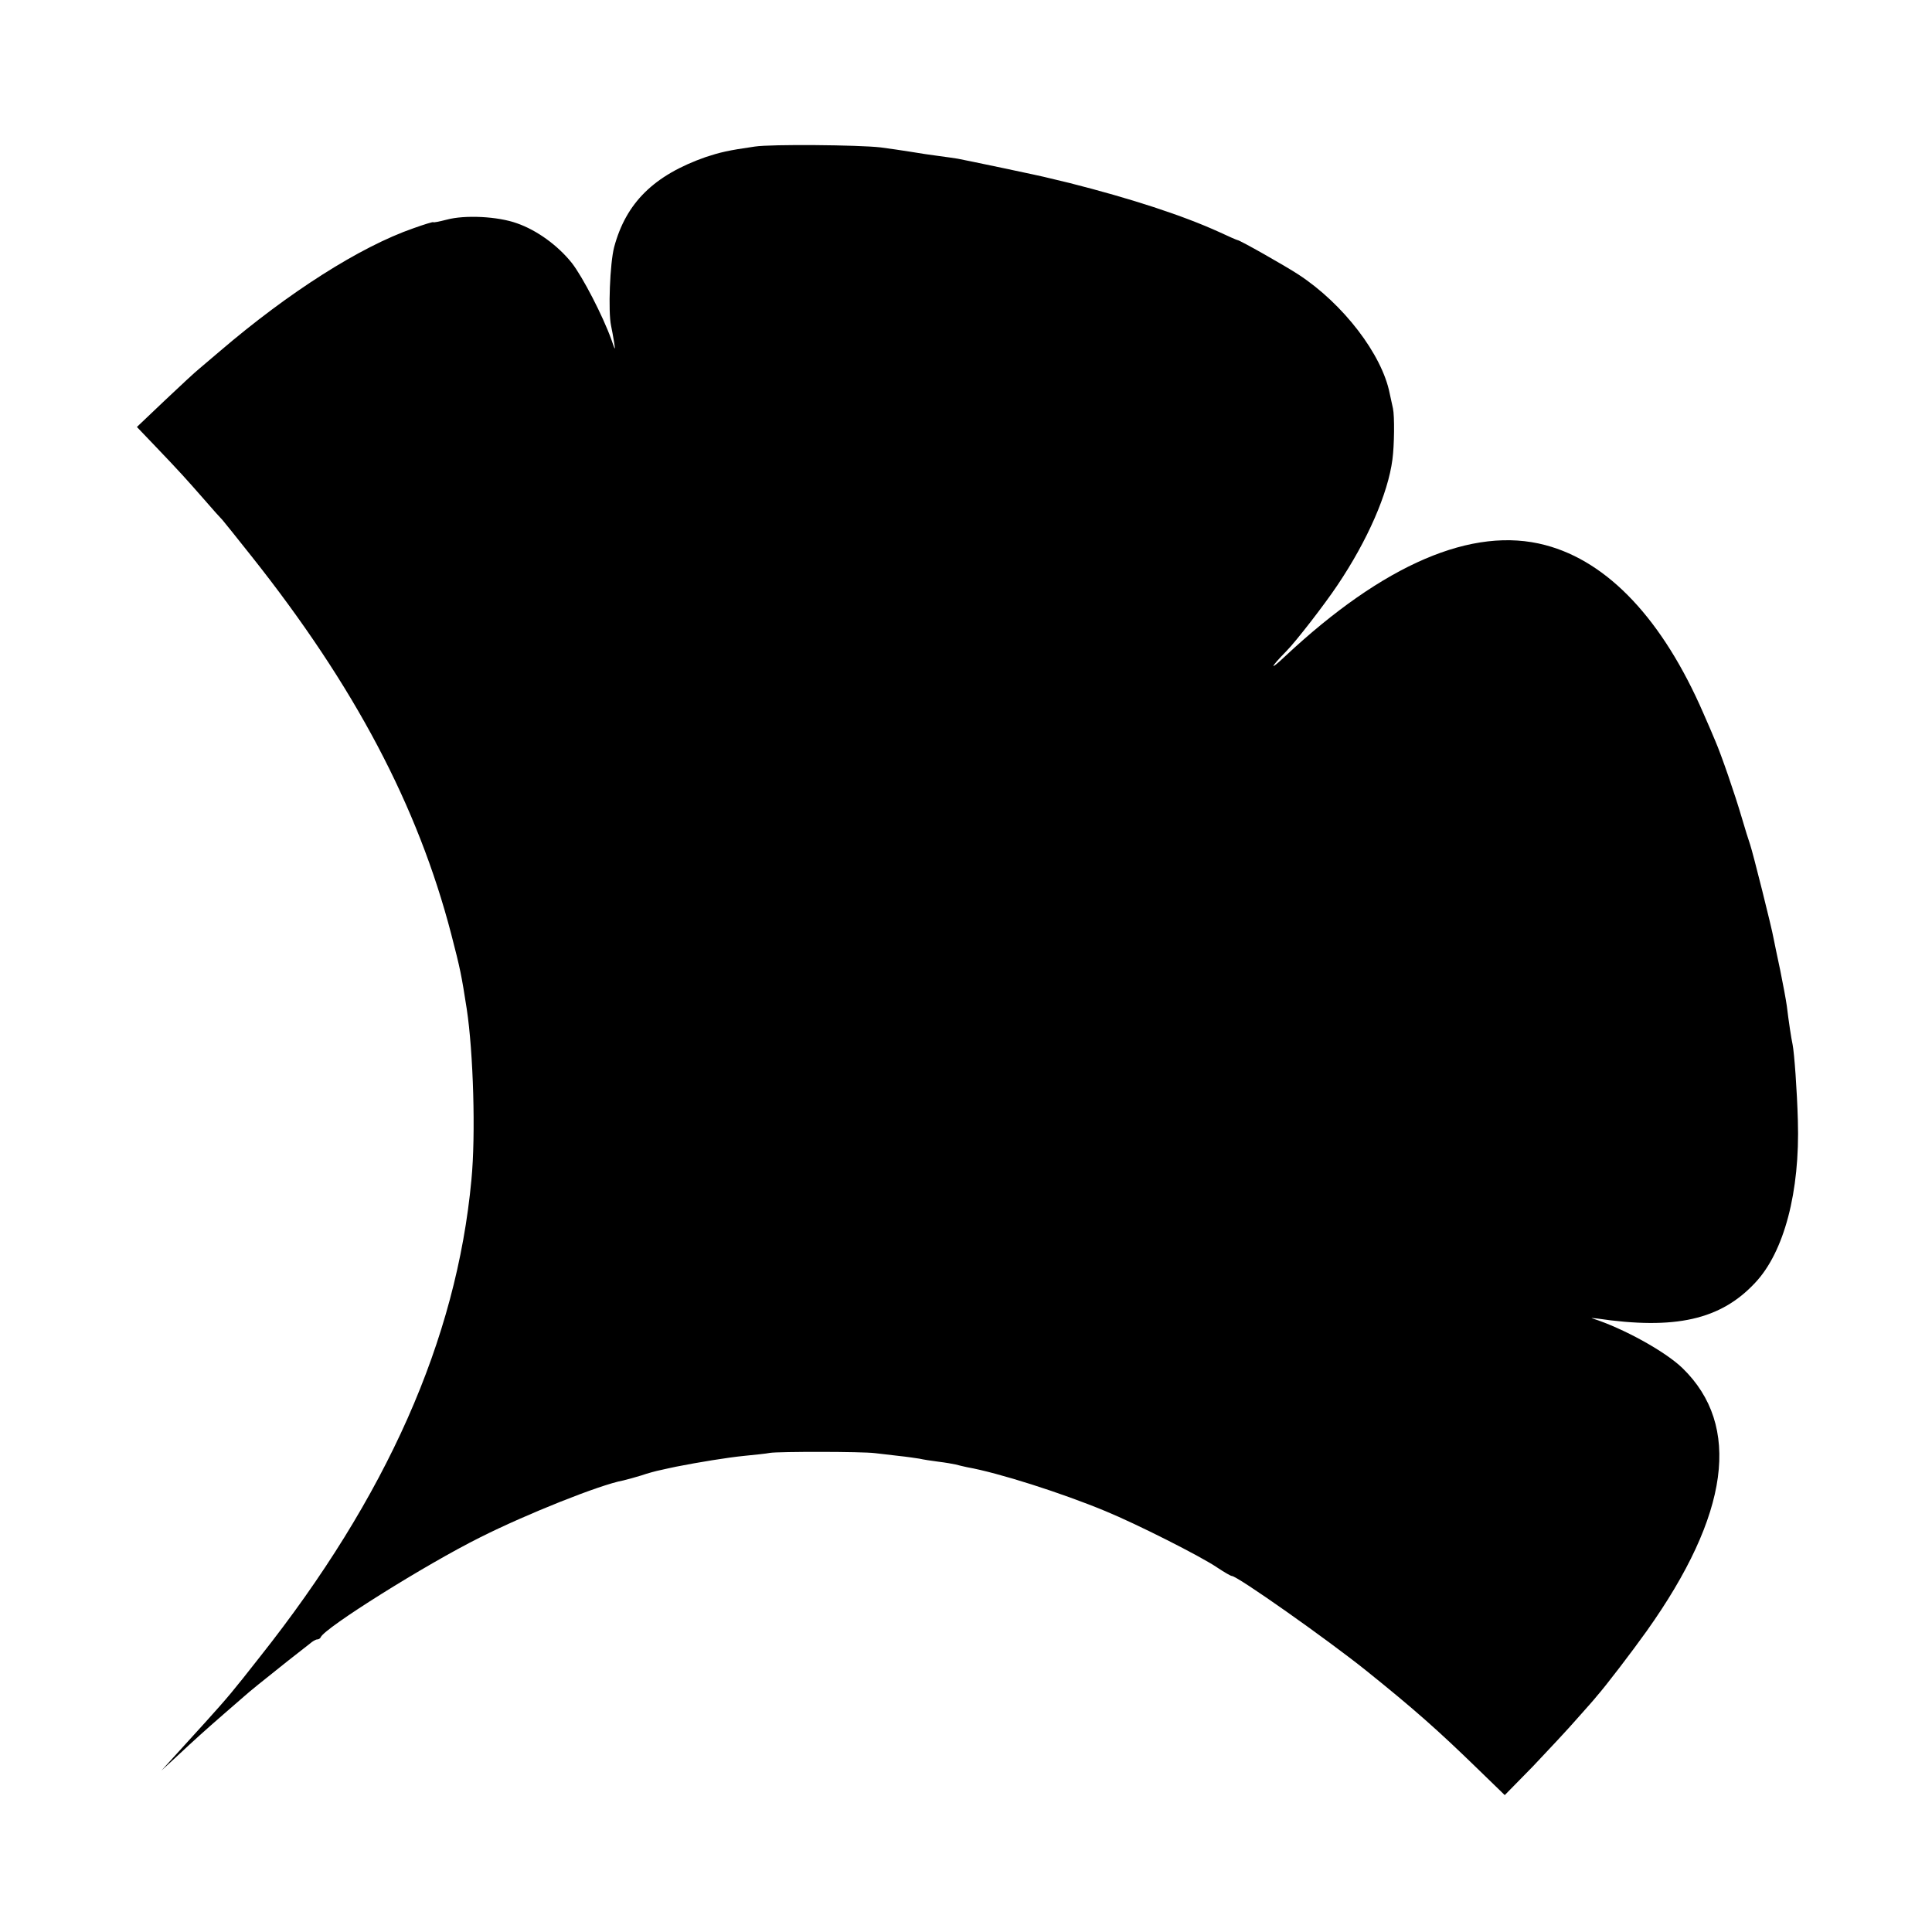
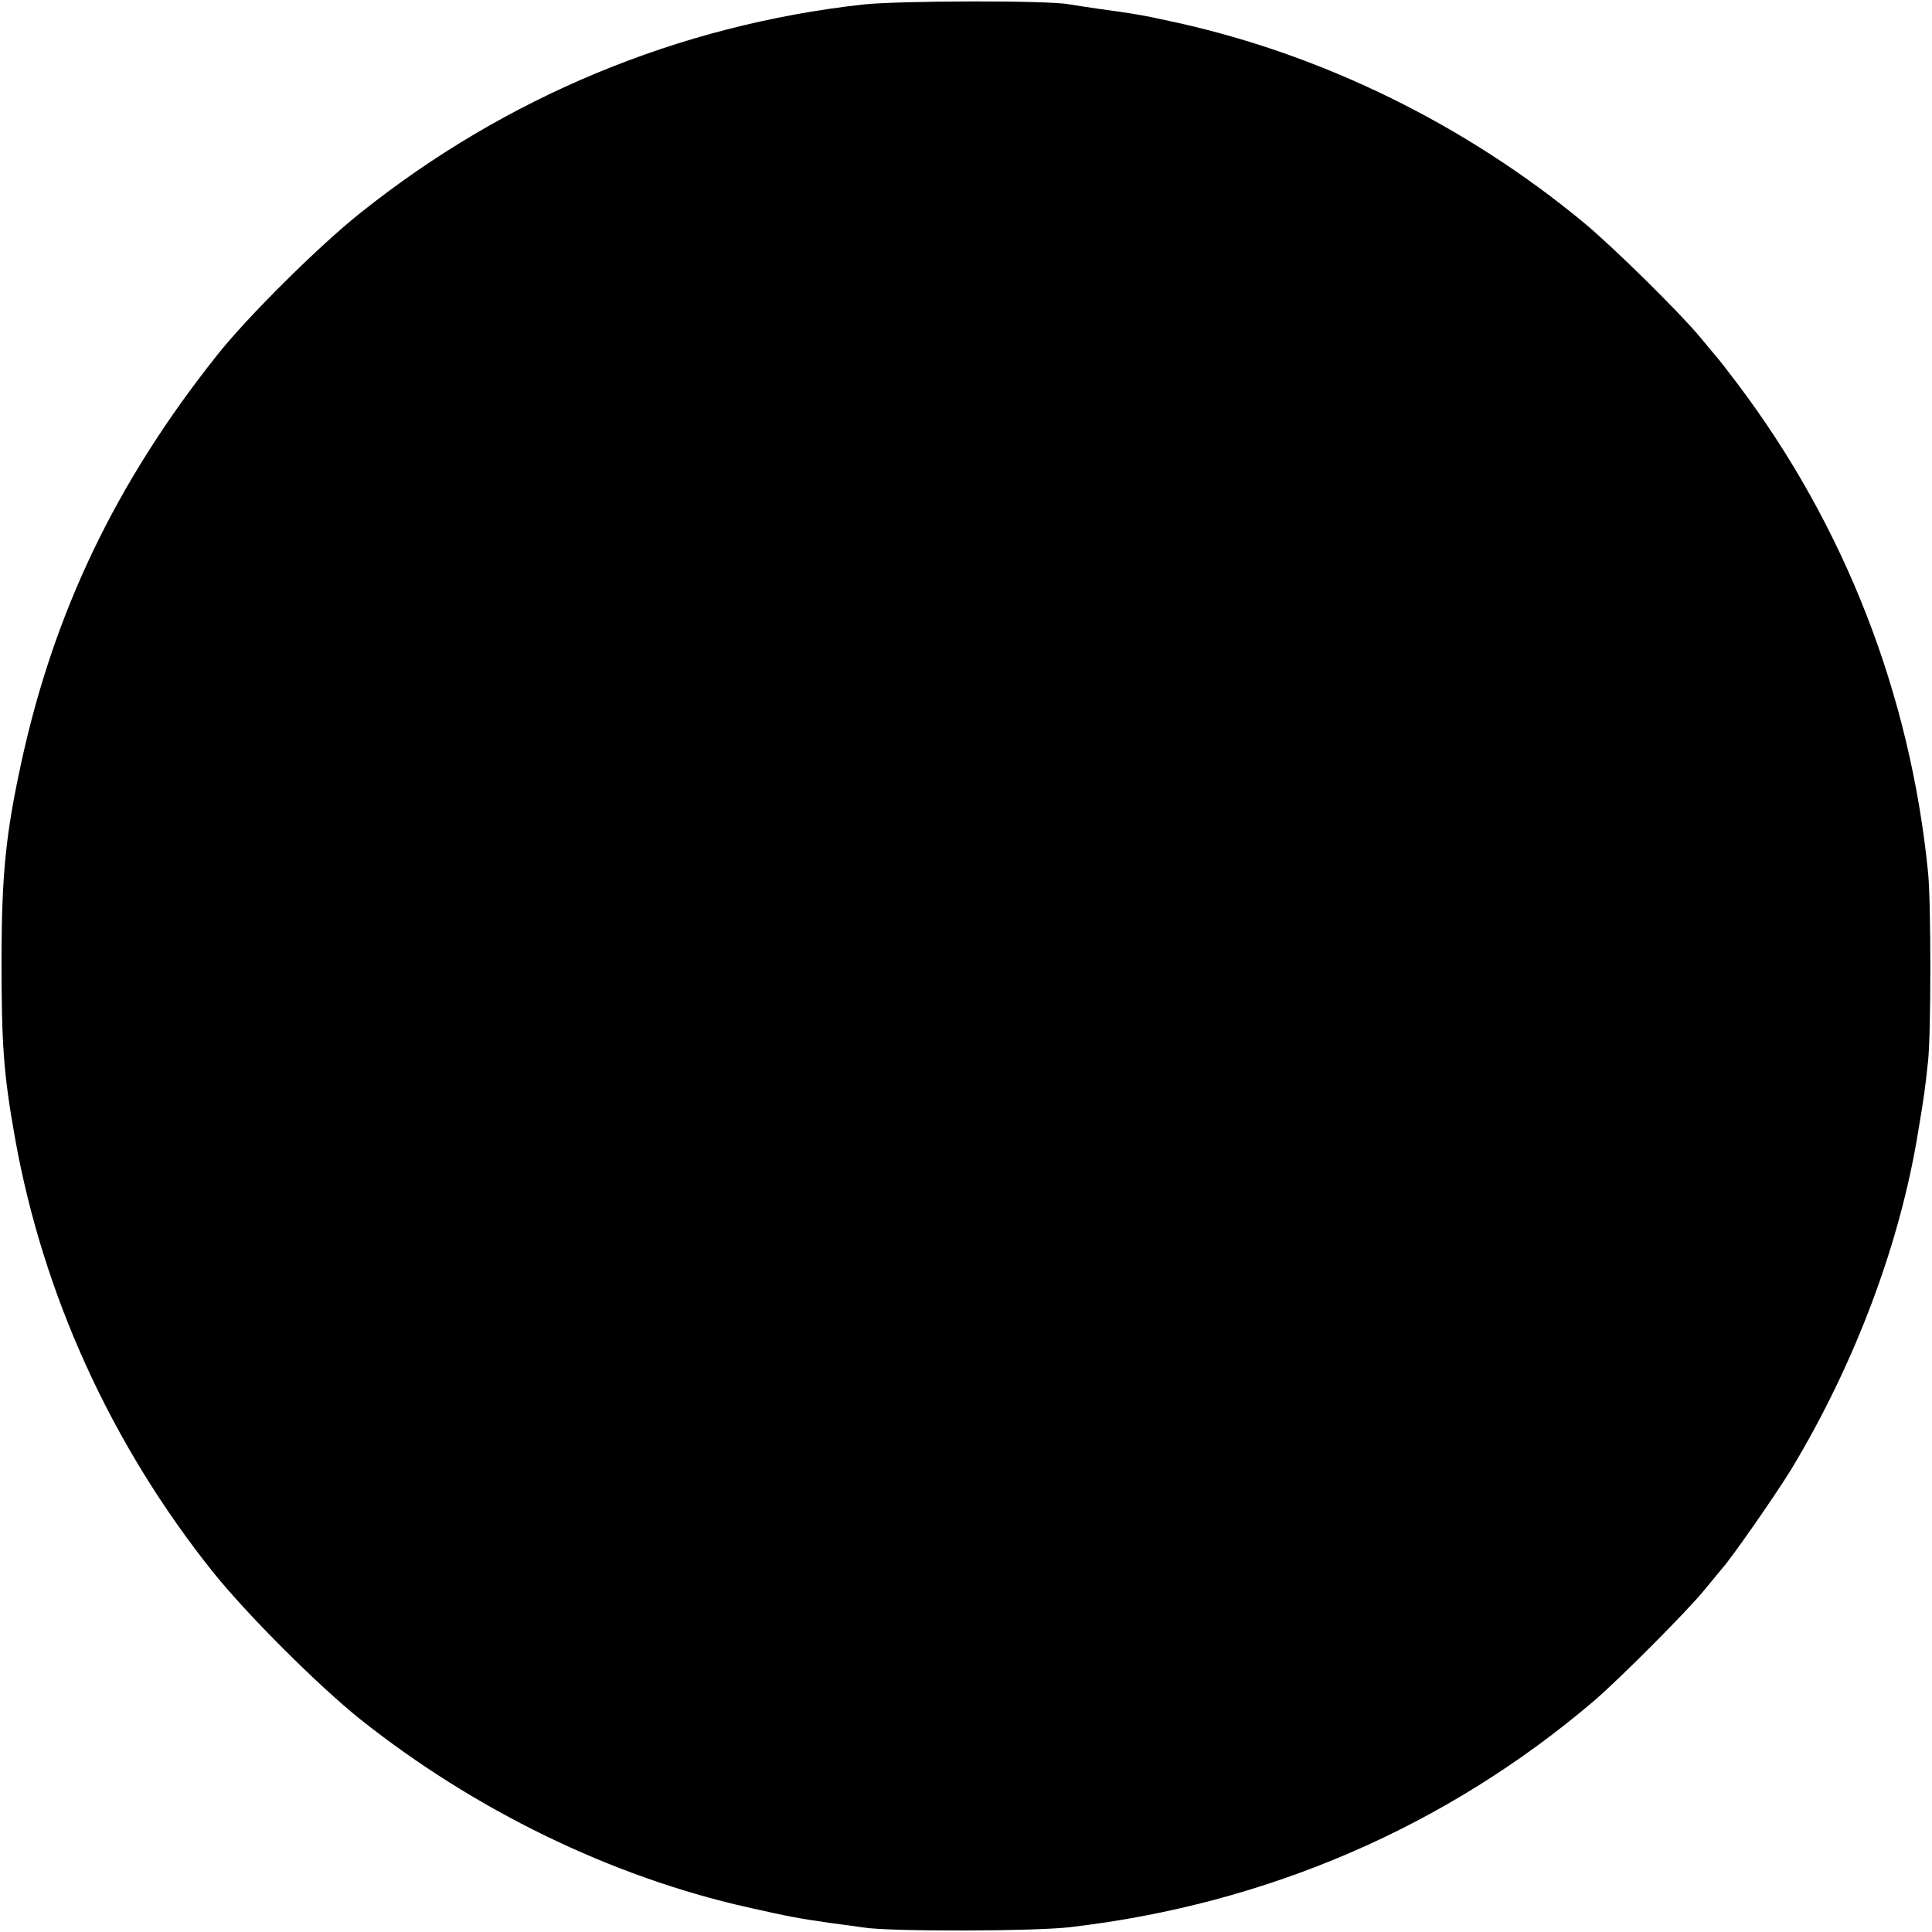
- <svg xmlns="http://www.w3.org/2000/svg" version="1.0" width="700pt" height="700pt" viewBox="0 0 700 700" preserveAspectRatio="xMidYMid meet">
-   <g transform="translate(0,700) scale(0.1,-0.1)" fill="#000000" stroke="none">
-     <path d="M2735 6469 c-98 -14 -126 -21 -178 -38 -188 -66 -289 -166 -332 -327 -15 -58 -22 -232 -11 -284 3 -14 8 -41 11 -60 5 -32 4 -31 -10 10 -31 86 -104 227 -143 277 -51 64 -127 119 -199 144 -69 25 -189 31 -255 13 -27 -7 -48 -11 -48 -9 0 2 -33 -8 -72 -22 -193 -67 -452 -232 -702 -446 -27 -23 -60 -51 -73 -62 -14 -11 -70 -63 -126 -116 l-101 -96 66 -69 c90 -94 114 -121 178 -194 30 -35 60 -68 66 -74 5 -6 53 -65 105 -131 374 -471 603 -905 724 -1370 33 -127 37 -148 56 -270 24 -157 33 -457 17 -620 -54 -579 -307 -1149 -767 -1729 -98 -125 -114 -144 -196 -235 -54 -59 -60 -66 -120 -132 l-40 -44 50 46 c76 71 104 96 175 158 36 31 70 61 76 66 14 13 72 60 154 125 36 28 73 57 83 65 9 8 21 15 26 15 5 0 11 3 13 8 14 34 381 264 578 362 167 84 435 191 518 206 13 3 42 11 65 18 23 8 56 17 72 20 17 4 41 9 55 12 81 16 185 33 245 39 39 4 81 8 95 11 32 5 334 5 380 -1 19 -2 58 -7 86 -10 29 -3 62 -8 75 -10 13 -3 44 -8 69 -11 25 -3 53 -8 62 -10 10 -3 29 -7 42 -10 113 -20 342 -93 501 -159 112 -46 346 -164 406 -205 24 -16 48 -30 52 -30 20 0 346 -230 487 -343 173 -139 259 -215 403 -355 l99 -96 102 104 c55 58 128 136 161 174 33 37 65 73 70 80 32 36 129 163 181 236 301 423 344 745 130 953 -63 61 -216 145 -326 180 -8 2 -1 2 15 0 284 -42 449 -5 574 129 105 111 163 330 155 588 -3 110 -13 245 -19 275 -5 23 -14 82 -21 140 -3 22 -14 81 -24 130 -11 50 -21 101 -24 115 -6 36 -75 311 -85 340 -5 14 -19 59 -31 100 -24 82 -74 227 -95 275 -7 17 -26 62 -43 100 -147 339 -345 550 -573 610 -263 70 -586 -69 -944 -404 -57 -54 -54 -41 5 19 35 35 140 171 186 240 109 162 183 332 199 455 7 51 8 158 2 185 -2 8 -7 33 -12 55 -28 141 -168 324 -330 430 -47 31 -213 125 -221 125 -2 0 -32 13 -66 29 -134 61 -322 122 -543 178 -33 8 -67 16 -75 18 -25 7 -303 65 -330 70 -14 2 -45 7 -70 10 -25 3 -70 10 -100 15 -30 5 -80 12 -110 16 -79 9 -396 12 -455 3z" />
+ <svg xmlns="http://www.w3.org/2000/svg" version="1.0" width="641pt" height="641pt" viewBox="0 0 641 641" preserveAspectRatio="xMidYMid meet">
+   <g transform="translate(0,641) scale(0.1,-0.1)" fill="#000000" stroke="none">
+     <path d="M2863 6395 c-611 -68 -1185 -306 -1668 -692 -136 -108 -376 -346 -476 -473 -333 -419 -540 -849 -649 -1353 -51 -235 -64 -368 -65 -642 0 -297 7 -388 45 -602 93 -519 319 -1016 656 -1438 113 -141 348 -376 489 -489 380 -302 832 -522 1285 -624 143 -32 164 -36 275 -52 39 -5 88 -12 110 -15 82 -14 568 -13 685 1 654 76 1250 334 1740 752 90 78 309 298 365 367 22 27 48 58 57 69 35 39 178 245 231 331 211 350 361 748 421 1120 21 125 22 134 33 235 10 97 10 521 0 625 -59 592 -276 1149 -631 1620 -33 44 -65 85 -71 91 -5 6 -30 36 -54 65 -70 84 -286 297 -387 381 -392 324 -861 554 -1345 662 -122 27 -143 30 -259 46 -41 6 -88 13 -105 16 -70 13 -563 12 -682 -1z" />
  </g>
</svg>
